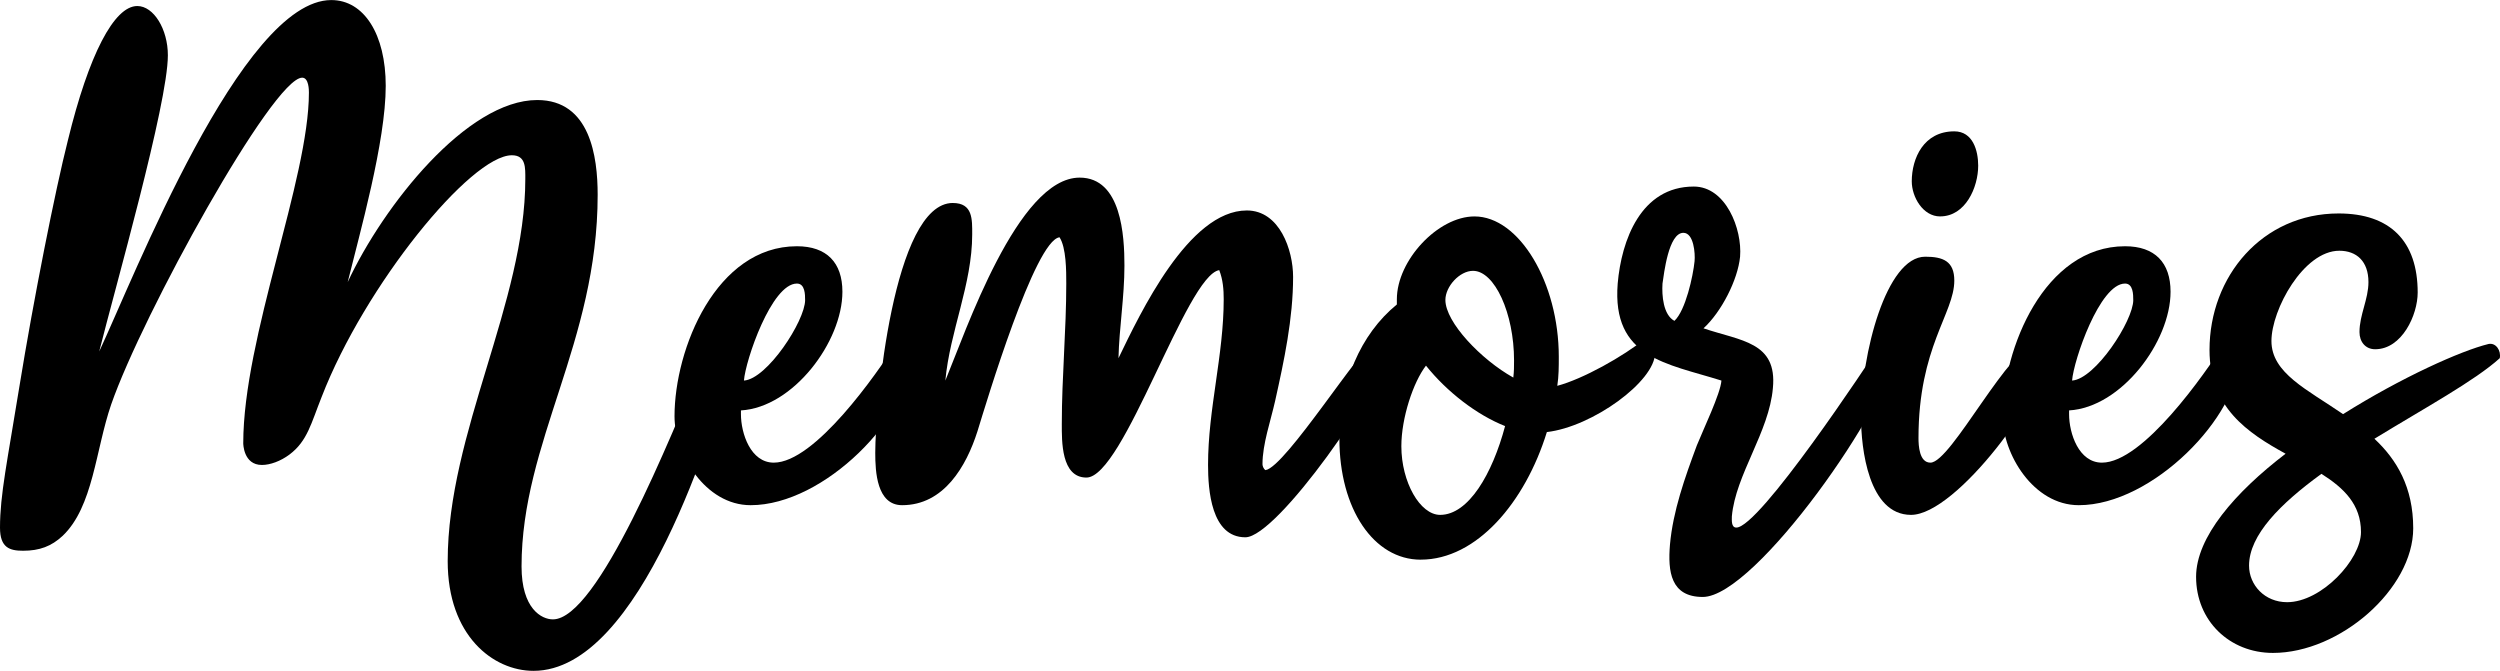
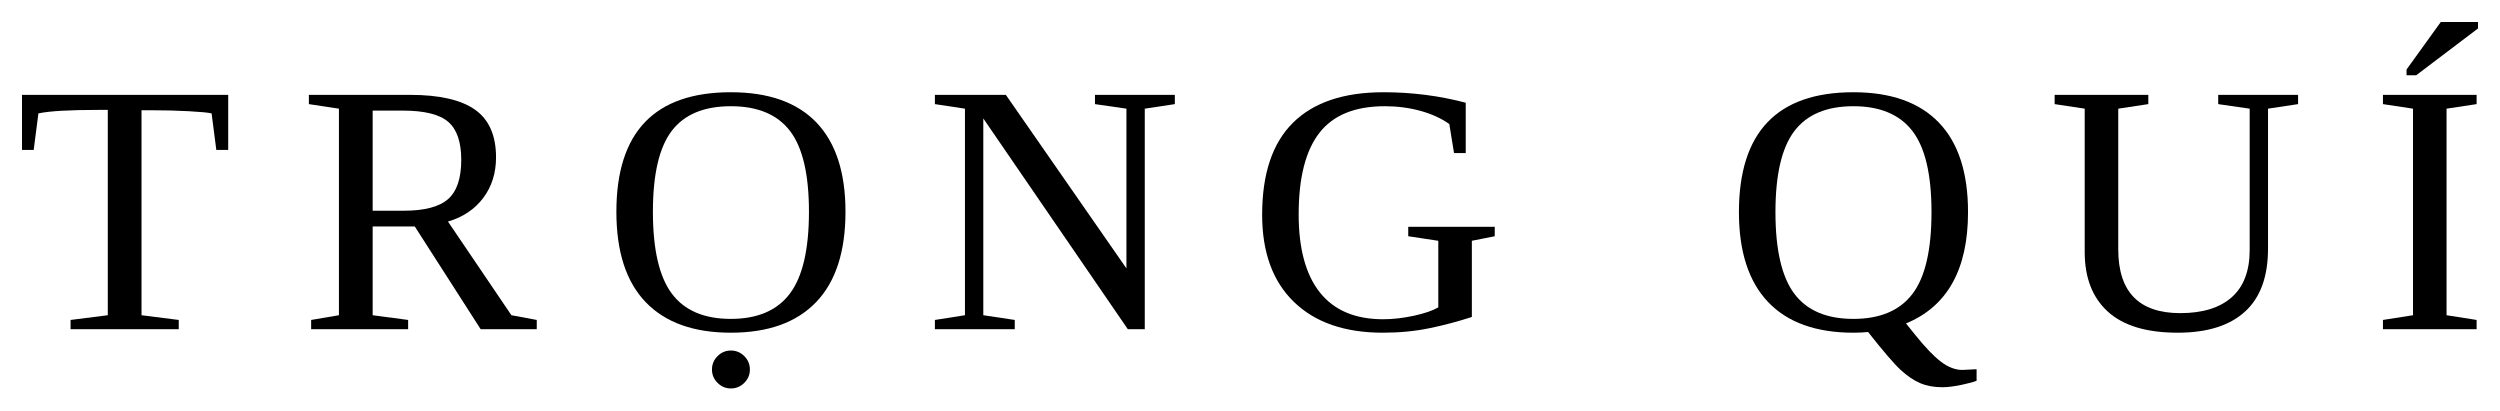
- <svg xmlns="http://www.w3.org/2000/svg" width="85.098mm" height="22.835mm" version="1.1" viewBox="0 0 85.098 22.835">
-   <g transform="translate(-49.279 -55.205)">
-     <g fill="currentColor" stroke-width=".265" aria-label="Memories">
-       <path d="m67.16 61.301c0 4.191-2.642 8.636-2.642 13.005 0 2.54 1.549 3.734 2.921 3.734 3.658 0 6.121-8.28 6.807-10.566 0.127-0.381-0.051-0.508-0.483-0.508-0.356 0-0.406 0.102-0.533 0.432-1.143 2.743-3.607 8.89-5.131 8.89-0.381 0-1.067-0.356-1.067-1.803 0-4.242 2.591-7.62 2.591-12.649 0-1.295-0.254-3.226-2.057-3.226-2.388 0-5.232 3.581-6.452 6.198 0.406-1.651 1.295-4.775 1.295-6.68 0-1.753-0.737-2.921-1.854-2.921-3.048 0-6.731 9.474-7.899 11.963 0.533-2.134 2.337-8.433 2.337-10.084 0-0.889-0.483-1.676-1.041-1.676-0.787 0-1.651 1.651-2.362 4.572-0.432 1.702-1.168 5.41-1.651 8.382-0.406 2.515-0.66 3.683-0.66 4.801 0 0.686 0.33 0.787 0.787 0.787 0.559 0 0.965-0.152 1.346-0.508 1.041-0.991 1.118-2.921 1.651-4.47 1.067-3.073 5.512-11.125 6.502-11.125 0.229 0 0.229 0.432 0.229 0.508 0 2.946-2.235 8.331-2.235 11.938 0 0 0 0.737 0.635 0.737 0.279 0 0.635-0.127 0.94-0.356 0.61-0.457 0.737-1.067 1.092-1.956 1.473-3.81 5.08-8.23 6.477-8.23 0.483 0 0.457 0.432 0.457 0.813z" />
-       <path d="m74.831 72.401c2.515 0 5.461-3.048 5.461-5.055 0-0.076 0-0.127-0.025-0.203-0.127-0.152-0.279-0.254-0.483-0.254-0.66 1.041-2.769 4.064-4.166 4.064-0.787 0-1.118-0.991-1.118-1.651v-0.127c1.778-0.102 3.454-2.337 3.454-4.039 0-0.991-0.533-1.549-1.549-1.549-2.743 0-4.166 3.48-4.166 5.791 0 1.27 1.041 3.023 2.591 3.023zm1.854-6.985c0 0.711-1.295 2.692-2.083 2.743 0.051-0.686 0.94-3.302 1.803-3.302 0.279 0 0.279 0.381 0.279 0.559z" />
-       <path d="m81.714 62.114c-2.032 0-2.642 6.909-2.642 8.509 0 0.635 0.051 1.778 0.914 1.778 1.422 0 2.184-1.321 2.565-2.515 0.305-0.991 1.956-6.502 2.794-6.604 0.229 0.356 0.229 1.143 0.229 1.575 0 1.6-0.152 3.175-0.152 4.775 0 0.584-0.025 1.829 0.838 1.829 1.27 0 3.404-6.883 4.521-7.061 0.127 0.33 0.152 0.66 0.152 0.991 0 1.905-0.533 3.734-0.533 5.639 0 0.838 0.102 2.464 1.27 2.464 1.092 0 4.699-5.207 4.851-6.35-0.102-0.152-0.305-0.254-0.483-0.254-0.356 0-2.997 4.216-3.683 4.318-0.076-0.051-0.102-0.152-0.102-0.203 0-0.686 0.279-1.473 0.432-2.159 0.305-1.372 0.61-2.794 0.61-4.216 0-0.914-0.457-2.261-1.575-2.261-1.981 0-3.632 3.505-4.369 5.029 0.025-1.041 0.203-2.083 0.203-3.15 0-1.016-0.102-2.997-1.524-2.997-2.108 0-3.886 5.258-4.572 6.909 0.152-1.676 0.914-3.277 0.914-4.978 0-0.508 0.025-1.067-0.66-1.067z" />
-       <path d="m97.64 74.255c1.905 0 3.556-1.956 4.293-4.343 1.549-0.178 3.683-1.727 3.683-2.692 0-0.229-0.127-0.457-0.305-0.508-0.787 0.635-2.159 1.397-3.023 1.626 0.051-0.33 0.051-0.66 0.051-0.991 0-2.515-1.346-4.775-2.87-4.775-1.245 0-2.642 1.499-2.642 2.819v0.178c-1.245 1.016-1.956 2.692-1.956 4.572 0 2.388 1.168 4.115 2.769 4.115zm3.15-6.198c-1.092-0.61-2.311-1.88-2.311-2.642 0-0.457 0.483-0.991 0.94-0.991 0.737 0 1.397 1.448 1.397 3.048 0 0.203 0 0.381-0.025 0.584zm-0.279 1.651c-0.432 1.626-1.245 3.023-2.21 3.023-0.686 0-1.321-1.118-1.321-2.337 0-0.965 0.406-2.184 0.838-2.743 0.711 0.889 1.727 1.676 2.692 2.057z" />
-       <path d="m107.24 75.525c1.803 0 6.426-6.655 6.553-8.382 0.025-0.279-0.279-0.254-0.483-0.254-0.457 0.711-4.14 6.274-4.928 6.274-0.178 0-0.152-0.254-0.152-0.381 0.127-1.422 1.27-2.87 1.397-4.369 0.152-1.575-1.092-1.6-2.362-2.032 0.61-0.559 1.168-1.651 1.245-2.438 0.076-0.94-0.483-2.388-1.575-2.388-1.803 0-2.464 1.829-2.591 3.302-0.203 2.54 1.676 2.718 3.531 3.302-0.025 0.432-0.635 1.702-0.838 2.21-0.406 1.092-0.813 2.235-0.914 3.378-0.076 0.914 0.025 1.778 1.118 1.778zm-0.279-11.43c-0.051 0.508-0.305 1.676-0.686 2.032-0.381-0.203-0.432-0.864-0.406-1.27 0.051-0.33 0.203-1.727 0.711-1.727 0.356 0 0.406 0.711 0.381 0.965z" />
-       <path d="m115.32 62.571c0.864 0 1.295-0.991 1.295-1.727 0-0.508-0.178-1.168-0.813-1.168-1.041 0-1.448 0.914-1.448 1.702 0 0.533 0.381 1.194 0.965 1.194zm-0.991 10.16c1.549 0 4.623-4.191 4.623-5.461 0-0.229-0.051-0.381-0.305-0.381-0.94 0-2.946 4.064-3.658 4.064-0.381 0-0.406-0.584-0.406-0.838 0-3.099 1.219-4.242 1.219-5.359 0-0.66-0.381-0.813-0.991-0.813-1.321 0-2.184 3.302-2.184 5.461 0 1.067 0.254 3.327 1.702 3.327z" />
-       <path d="m120.04 72.401c2.515 0 5.461-3.048 5.461-5.055 0-0.076 0-0.127-0.025-0.203-0.127-0.152-0.279-0.254-0.483-0.254-0.66 1.041-2.769 4.064-4.166 4.064-0.787 0-1.118-0.991-1.118-1.651v-0.127c1.778-0.102 3.454-2.337 3.454-4.039 0-0.991-0.533-1.549-1.549-1.549-2.743 0-4.166 3.48-4.166 5.791 0 1.27 1.041 3.023 2.591 3.023zm1.854-6.985c0 0.711-1.295 2.692-2.083 2.743 0.051-0.686 0.94-3.302 1.803-3.302 0.279 0 0.279 0.381 0.279 0.559z" />
-       <path d="m127.08 70.648c-1.727 1.321-3.048 2.845-3.048 4.191 0 1.499 1.143 2.591 2.616 2.591 2.286 0 4.775-2.184 4.775-4.242 0-1.397-0.559-2.337-1.321-3.048 1.702-1.041 3.429-1.981 4.267-2.743 0.051-0.254-0.127-0.533-0.381-0.483-0.94 0.229-2.972 1.143-4.953 2.388-1.219-0.838-2.438-1.397-2.438-2.489 0-1.067 1.092-3.073 2.311-3.073 0.584 0 0.991 0.356 0.991 1.067 0 0.584-0.305 1.118-0.305 1.702 0 0.33 0.203 0.584 0.533 0.584 0.914 0 1.448-1.168 1.448-1.93 0-1.753-0.94-2.692-2.692-2.692-2.591 0-4.394 2.134-4.394 4.648 0 1.956 1.295 2.819 2.591 3.531zm-1.245 3.81c0-1.041 1.067-2.108 2.464-3.124 0.762 0.483 1.346 1.041 1.346 1.981s-1.346 2.388-2.515 2.388c-0.762 0-1.295-0.584-1.295-1.245z" />
-     </g>
+ <svg xmlns="http://www.w3.org/2000/svg" width="14305.76" height="2348.64" viewBox="0 0 14305.76 2348.64" version="1.1">
+   <g fill="currentColor" stroke="none">
+     <path transform="translate(88.82,1883.82) scale(1,-1)" d="M315 0V53L528 80V1255H477Q224 1255 131 1235L104 1026H37V1341H1217V1026H1149L1122 1235Q1092 1242 991.0 1247.5Q890 1253 770 1253H721V80L934 53V0Z" />
+     <path transform="translate(1708.46,1883.82) scale(1,-1)" d="M424 588V80L627 53V0H72V53L231 80V1262L59 1288V1341H638Q890 1341 1010.0 1256.0Q1130 1171 1130 983Q1130 849 1057.0 751.5Q984 654 855 616L1218 80L1363 53V0H1042L665 588ZM931 969Q931 1122 856.5 1186.5Q782 1251 595 1251H424V678H601Q780 678 855.5 744.5Q931 811 931 969Z" />
+     <path transform="translate(3443.10,1883.82) scale(1,-1)" d="M293 672Q293 349 401.0 204.0Q509 59 739 59Q968 59 1077.0 204.0Q1186 349 1186 672Q1186 993 1077.5 1134.5Q969 1276 739 1276Q508 1276 400.5 1134.5Q293 993 293 672ZM84 672Q84 1356 739 1356Q1063 1356 1229.0 1182.5Q1395 1009 1395 672Q1395 330 1227.0 155.0Q1059 -20 739 -20Q420 -20 252.0 154.5Q84 329 84 672ZM848 -231Q848 -275 816.0 -307.0Q784 -339 739 -339Q695 -339 663.0 -307.0Q631 -275 631 -231Q631 -186 663.0 -154.0Q695 -122 739 -122Q784 -122 816.0 -154.0Q848 -186 848 -231Z" />
+     <path transform="translate(5290.74,1883.82) scale(1,-1)" d="M1155 1262 975 1288V1341H1432V1288L1260 1262V0H1163L336 1206V80L516 53V0H59V53L231 80V1262L59 1288V1341H465L1155 348Z" />
+     <path transform="translate(7138.38,1883.82) scale(1,-1)" d="M1284 70Q1168 32 1043.0 6.0Q918 -20 774 -20Q448 -20 266.0 156.0Q84 332 84 655Q84 1007 260.5 1181.5Q437 1356 778 1356Q1022 1356 1249 1296V1008H1182L1155 1174Q1086 1223 989.5 1249.5Q893 1276 786 1276Q530 1276 411.5 1123.5Q293 971 293 657Q293 362 415.0 209.5Q537 57 776 57Q860 57 952.0 77.0Q1044 97 1092 125V506L920 532V586H1415V532L1284 506Z" />
+     <path transform="translate(9866.66,1883.82) scale(1,-1)" d="M293 670Q293 347 401.0 203.0Q509 59 739 59Q968 59 1077.0 202.0Q1186 345 1186 670Q1186 993 1076.5 1134.5Q967 1276 739 1276Q509 1276 401.0 1133.5Q293 991 293 670ZM84 670Q84 1356 739 1356Q1061 1356 1228.0 1182.5Q1395 1009 1395 670Q1395 179 1040 33L1090 -29Q1178 -139 1240.0 -186.0Q1302 -233 1362 -233L1444 -229V-295Q1421 -305 1357.5 -318.5Q1294 -332 1247 -332Q1176 -332 1121.0 -308.5Q1066 -285 1010.0 -233.5Q954 -182 823 -16Q787 -20 739 -20Q418 -20 251.0 155.5Q84 331 84 670Z" />
+     <path transform="translate(11714.30,1883.82) scale(1,-1)" d="M1159 1262 979 1288V1341H1436V1288L1264 1262V461Q1264 220 1131.5 100.0Q999 -20 747 -20Q480 -20 347.5 100.5Q215 221 215 442V1262L43 1288V1341H579V1288L407 1262V457Q407 92 762 92Q954 92 1056.5 183.0Q1159 274 1159 453Z" />
+     <path transform="translate(13561.94,1883.82) scale(1,-1)" d="M438 80 610 53V0H74V53L246 80V1262L74 1288V1341H610V1288L438 1262ZM209 1453V1486L405 1758H618V1721L264 1453Z" />
  </g>
</svg>
